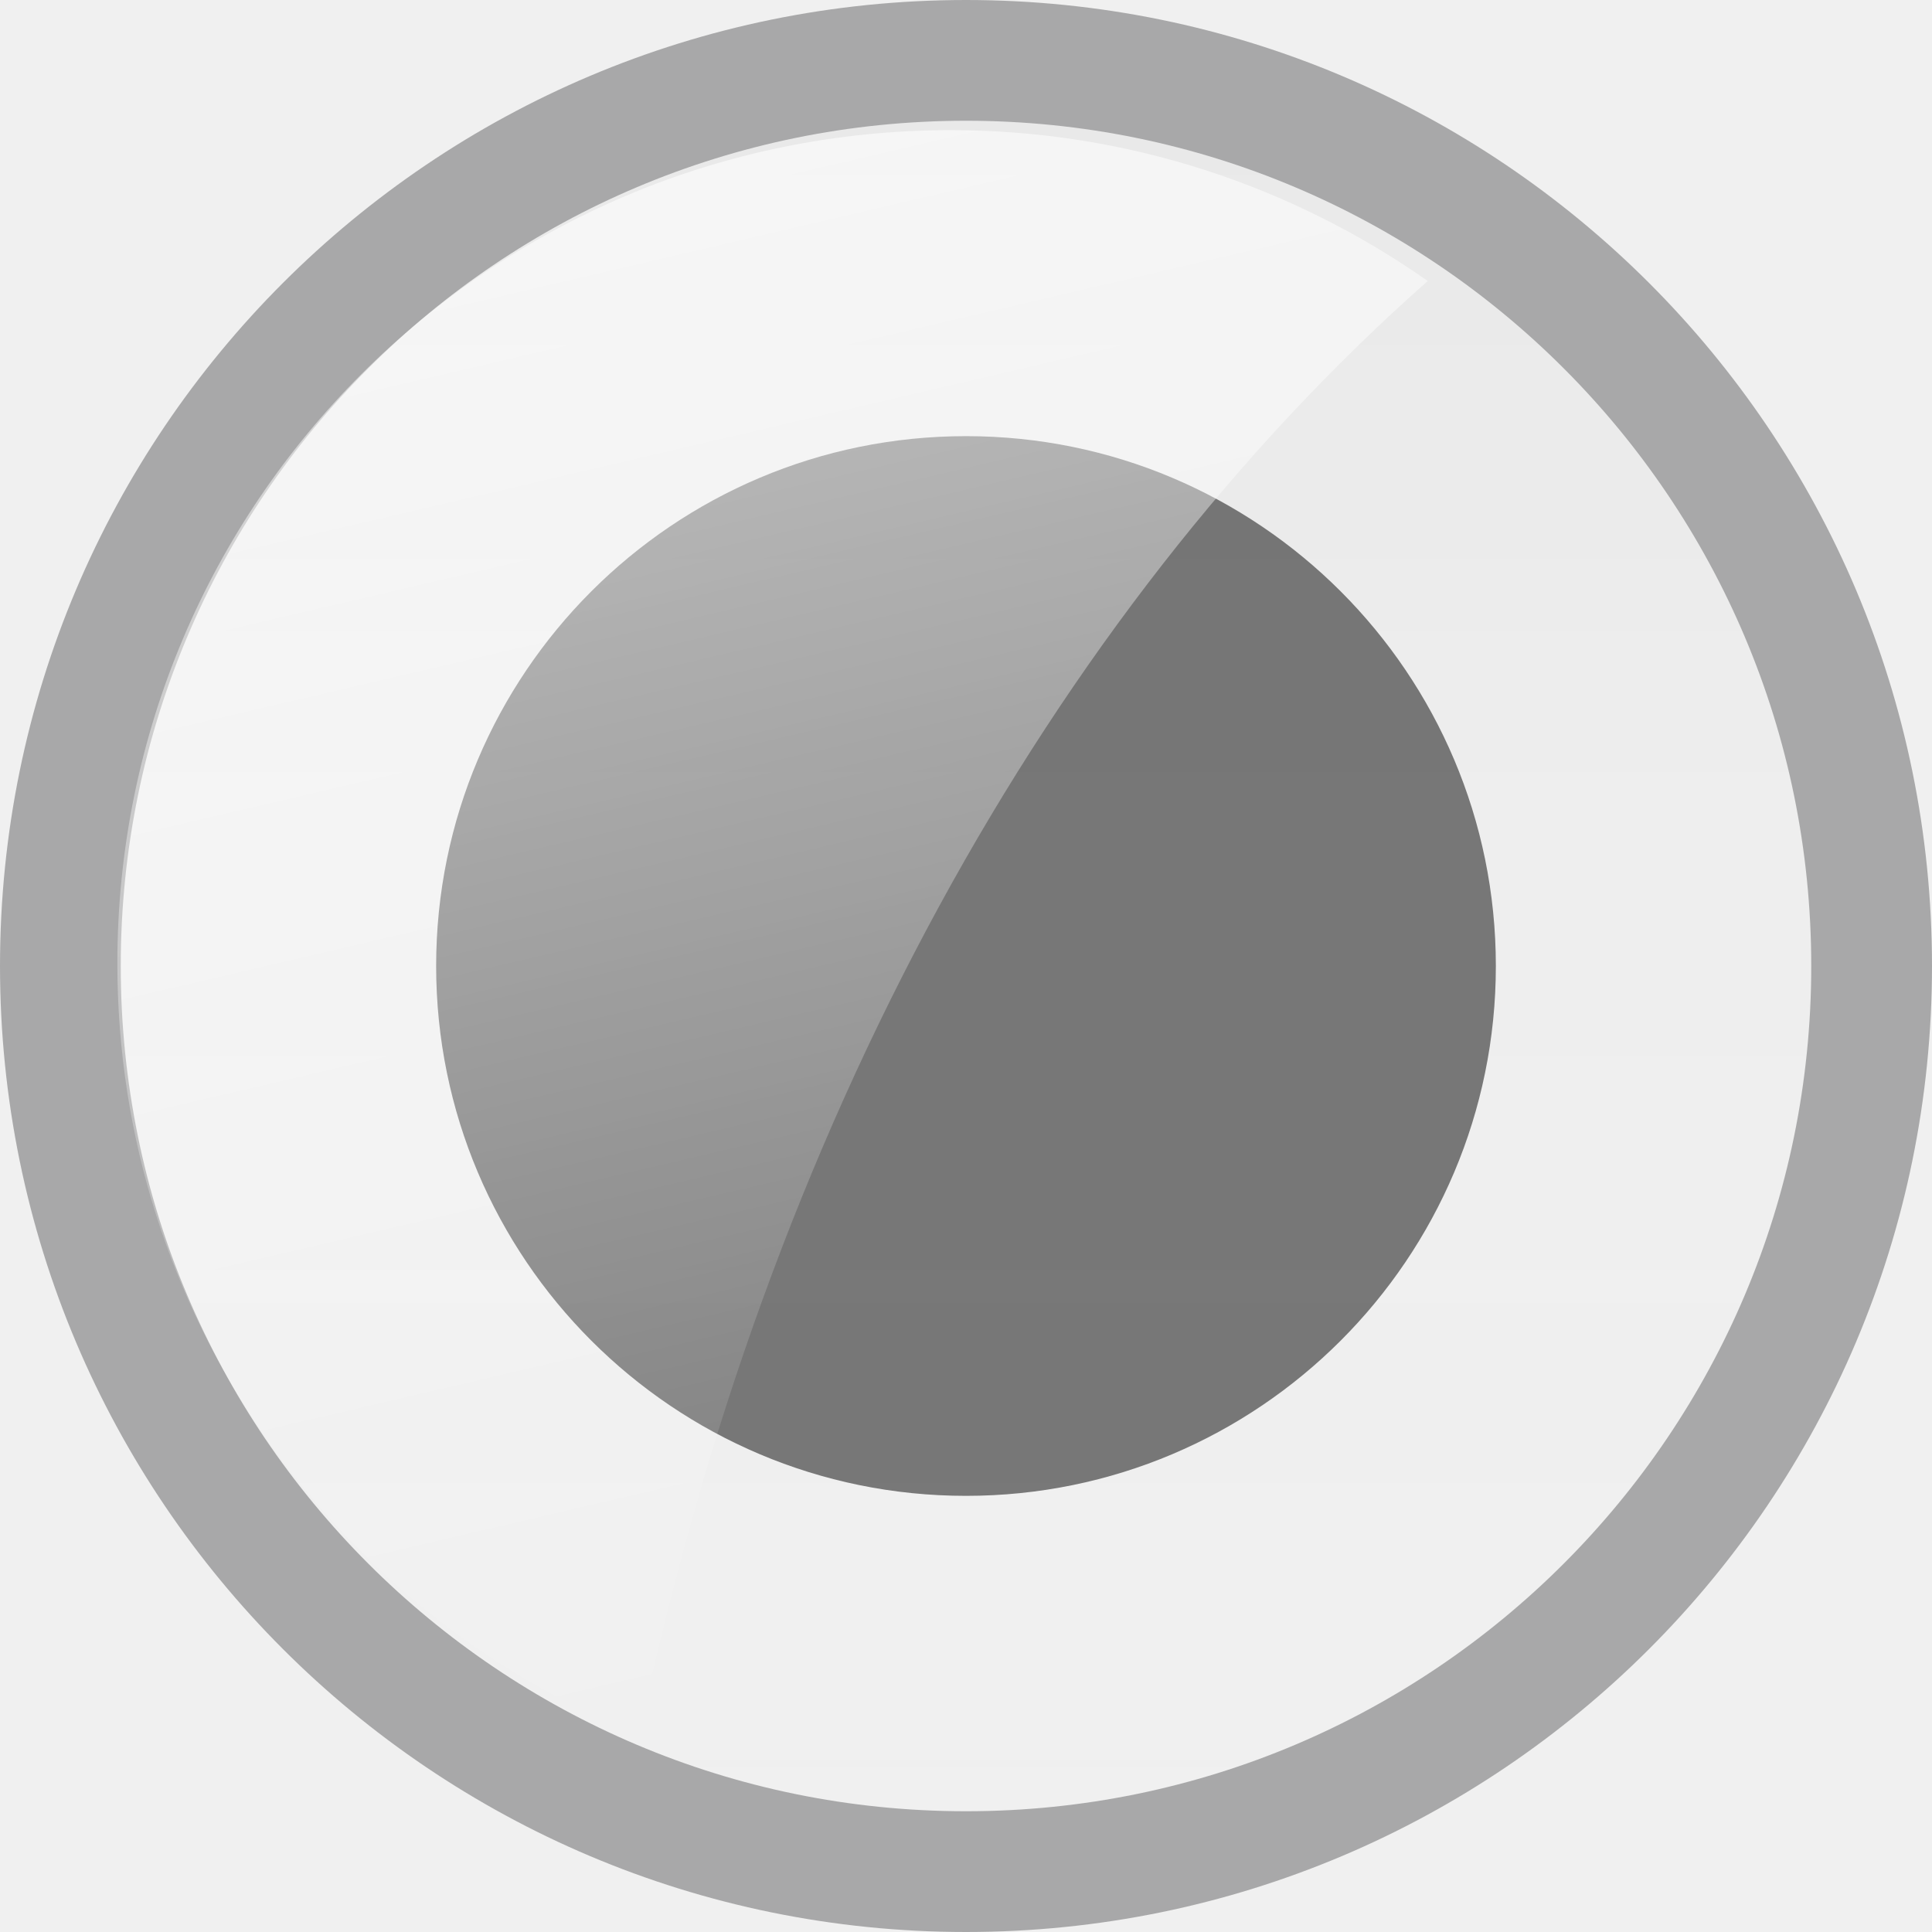
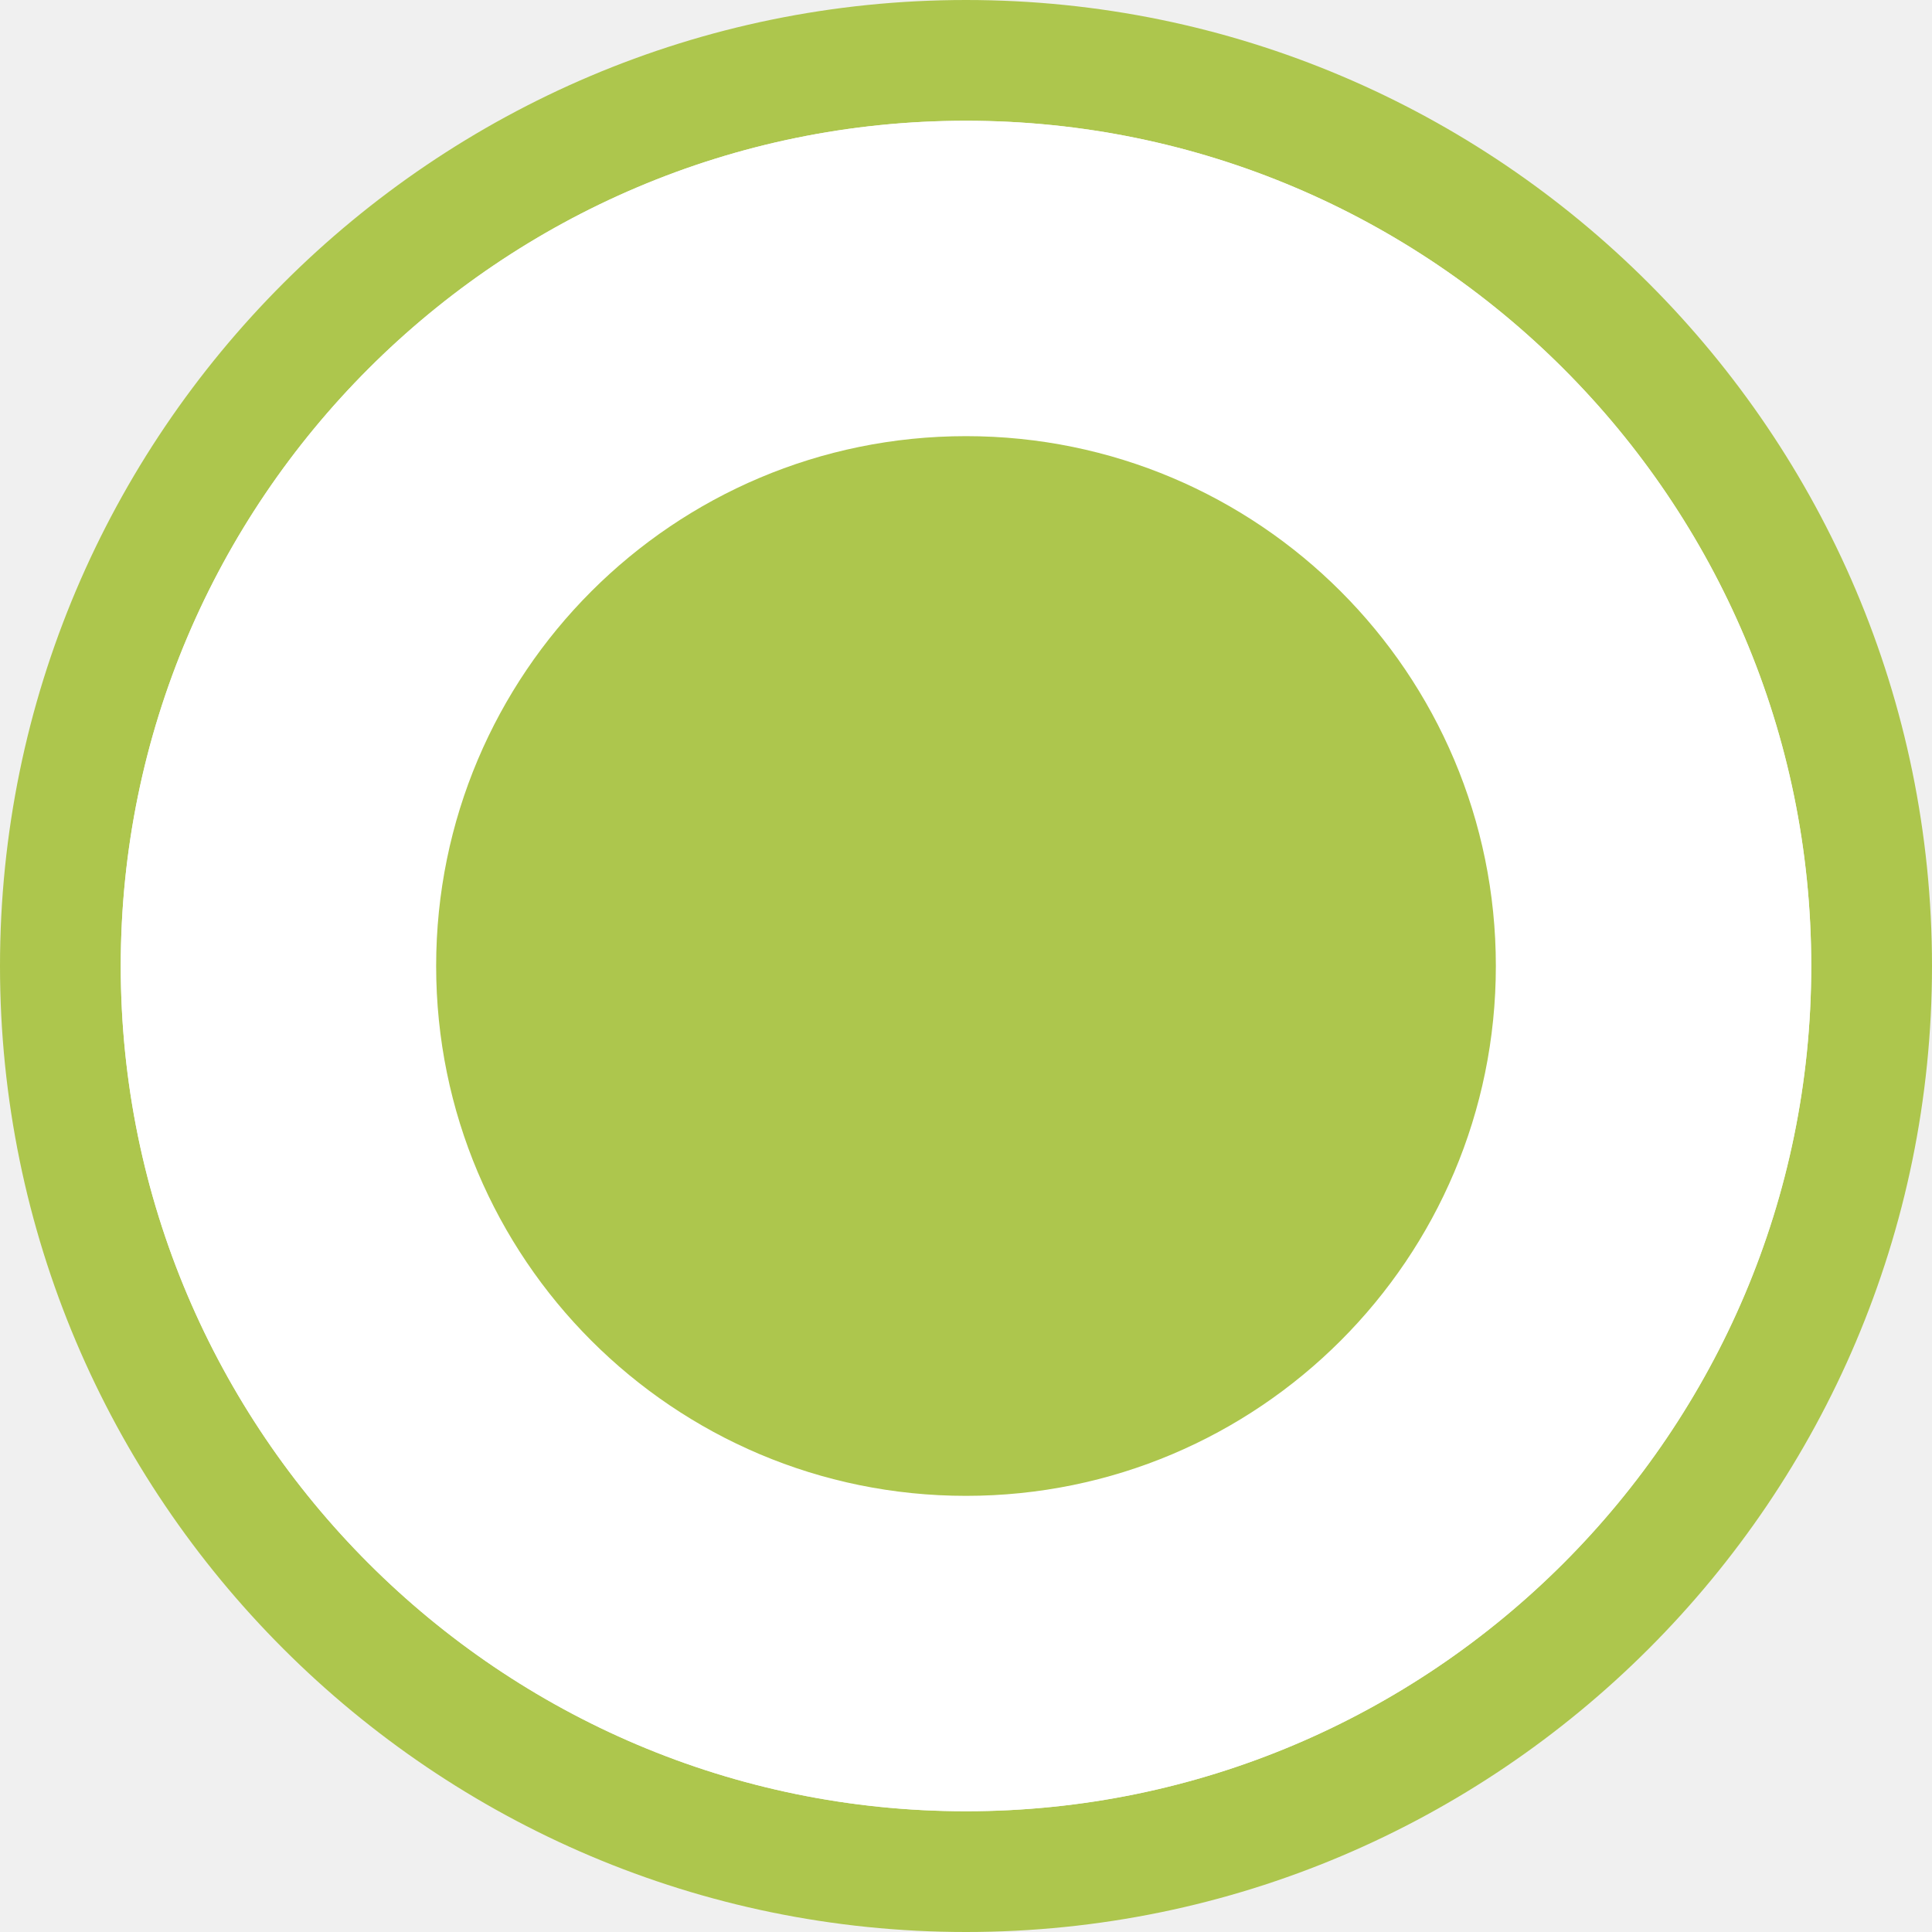
<svg xmlns="http://www.w3.org/2000/svg" version="1.1" id="图层_1" x="0px" y="0px" width="16px" height="16px" viewBox="0 0 16 16" enable-background="new 0 0 16 16" xml:space="preserve">
-   <linearGradient id="SVGID_1_" gradientUnits="userSpaceOnUse" x1="898" y1="1477.5" x2="898" y2="1462.5" gradientTransform="matrix(1 0 0 1 -890 -1462)">
-     <stop offset="0" style="stop-color:#FFFFFF;stop-opacity:0" />
-     <stop offset="1" style="stop-color:#000000;stop-opacity:0.1" />
-   </linearGradient>
-   <circle opacity="0.3" fill="url(#SVGID_1_)" stroke="#000102" stroke-miterlimit="10" enable-background="new    " cx="8" cy="8" r="7.5" />
-   <circle opacity="0.5" enable-background="new    " cx="8" cy="8" r="4.388" />
-   <linearGradient id="SVGID_2_" gradientUnits="userSpaceOnUse" x1="898.353" y1="1475.918" x2="895.327" y2="1462.971" gradientTransform="matrix(1 0 0 1 -890 -1462)">
-     <stop offset="0" style="stop-color:#FFFFFF;stop-opacity:0" />
-     <stop offset="1" style="stop-color:#FFFFFF;stop-opacity:0.6" />
-   </linearGradient>
-   <path fill="url(#SVGID_2_)" d="M11.824,2.327c-1.12-0.785-2.481-1.249-3.952-1.249c-3.81,0-6.9,3.089-6.9,6.9  c0,2.899,1.789,5.375,4.321,6.396C6.34,9.356,8.691,5.097,11.824,2.327z" />
-   <linearGradient id="SVGID_3_" gradientUnits="userSpaceOnUse" x1="894.888" y1="1439.413" x2="894.888" y2="1424.413" gradientTransform="matrix(1 0 0 1 -890 -1462)">
-     <stop offset="0" style="stop-color:#FFFFFF;stop-opacity:0" />
-     <stop offset="1" style="stop-color:#000000;stop-opacity:0.1" />
-   </linearGradient>
-   <circle opacity="0.7" fill="url(#SVGID_3_)" stroke="#000102" stroke-miterlimit="10" enable-background="new    " cx="4.888" cy="-30.087" r="7.5" />
+   <path fill="#ADC64D" enable-background="new    " d="M8,16c-4.411,0-8-3.589-8-8s3.589-8,8-8s8,3.589,8,8S12.411,16,8,16z M8,1  C4.14,1,1,4.14,1,8c0,3.859,3.14,7,7,7c3.859,0,7-3.141,7-7C15,4.14,11.859,1,8,1z" />
+   <path fill="#FFFFFF" d="M8,1C4.14,1,1,4.14,1,8c0,3.859,3.14,7,7,7c3.859,0,7-3.141,7-7C15,4.14,11.859,1,8,1z" />
+   <circle fill="#ADC64D" enable-background="new    " cx="8" cy="8" r="4.388" />
</svg>
